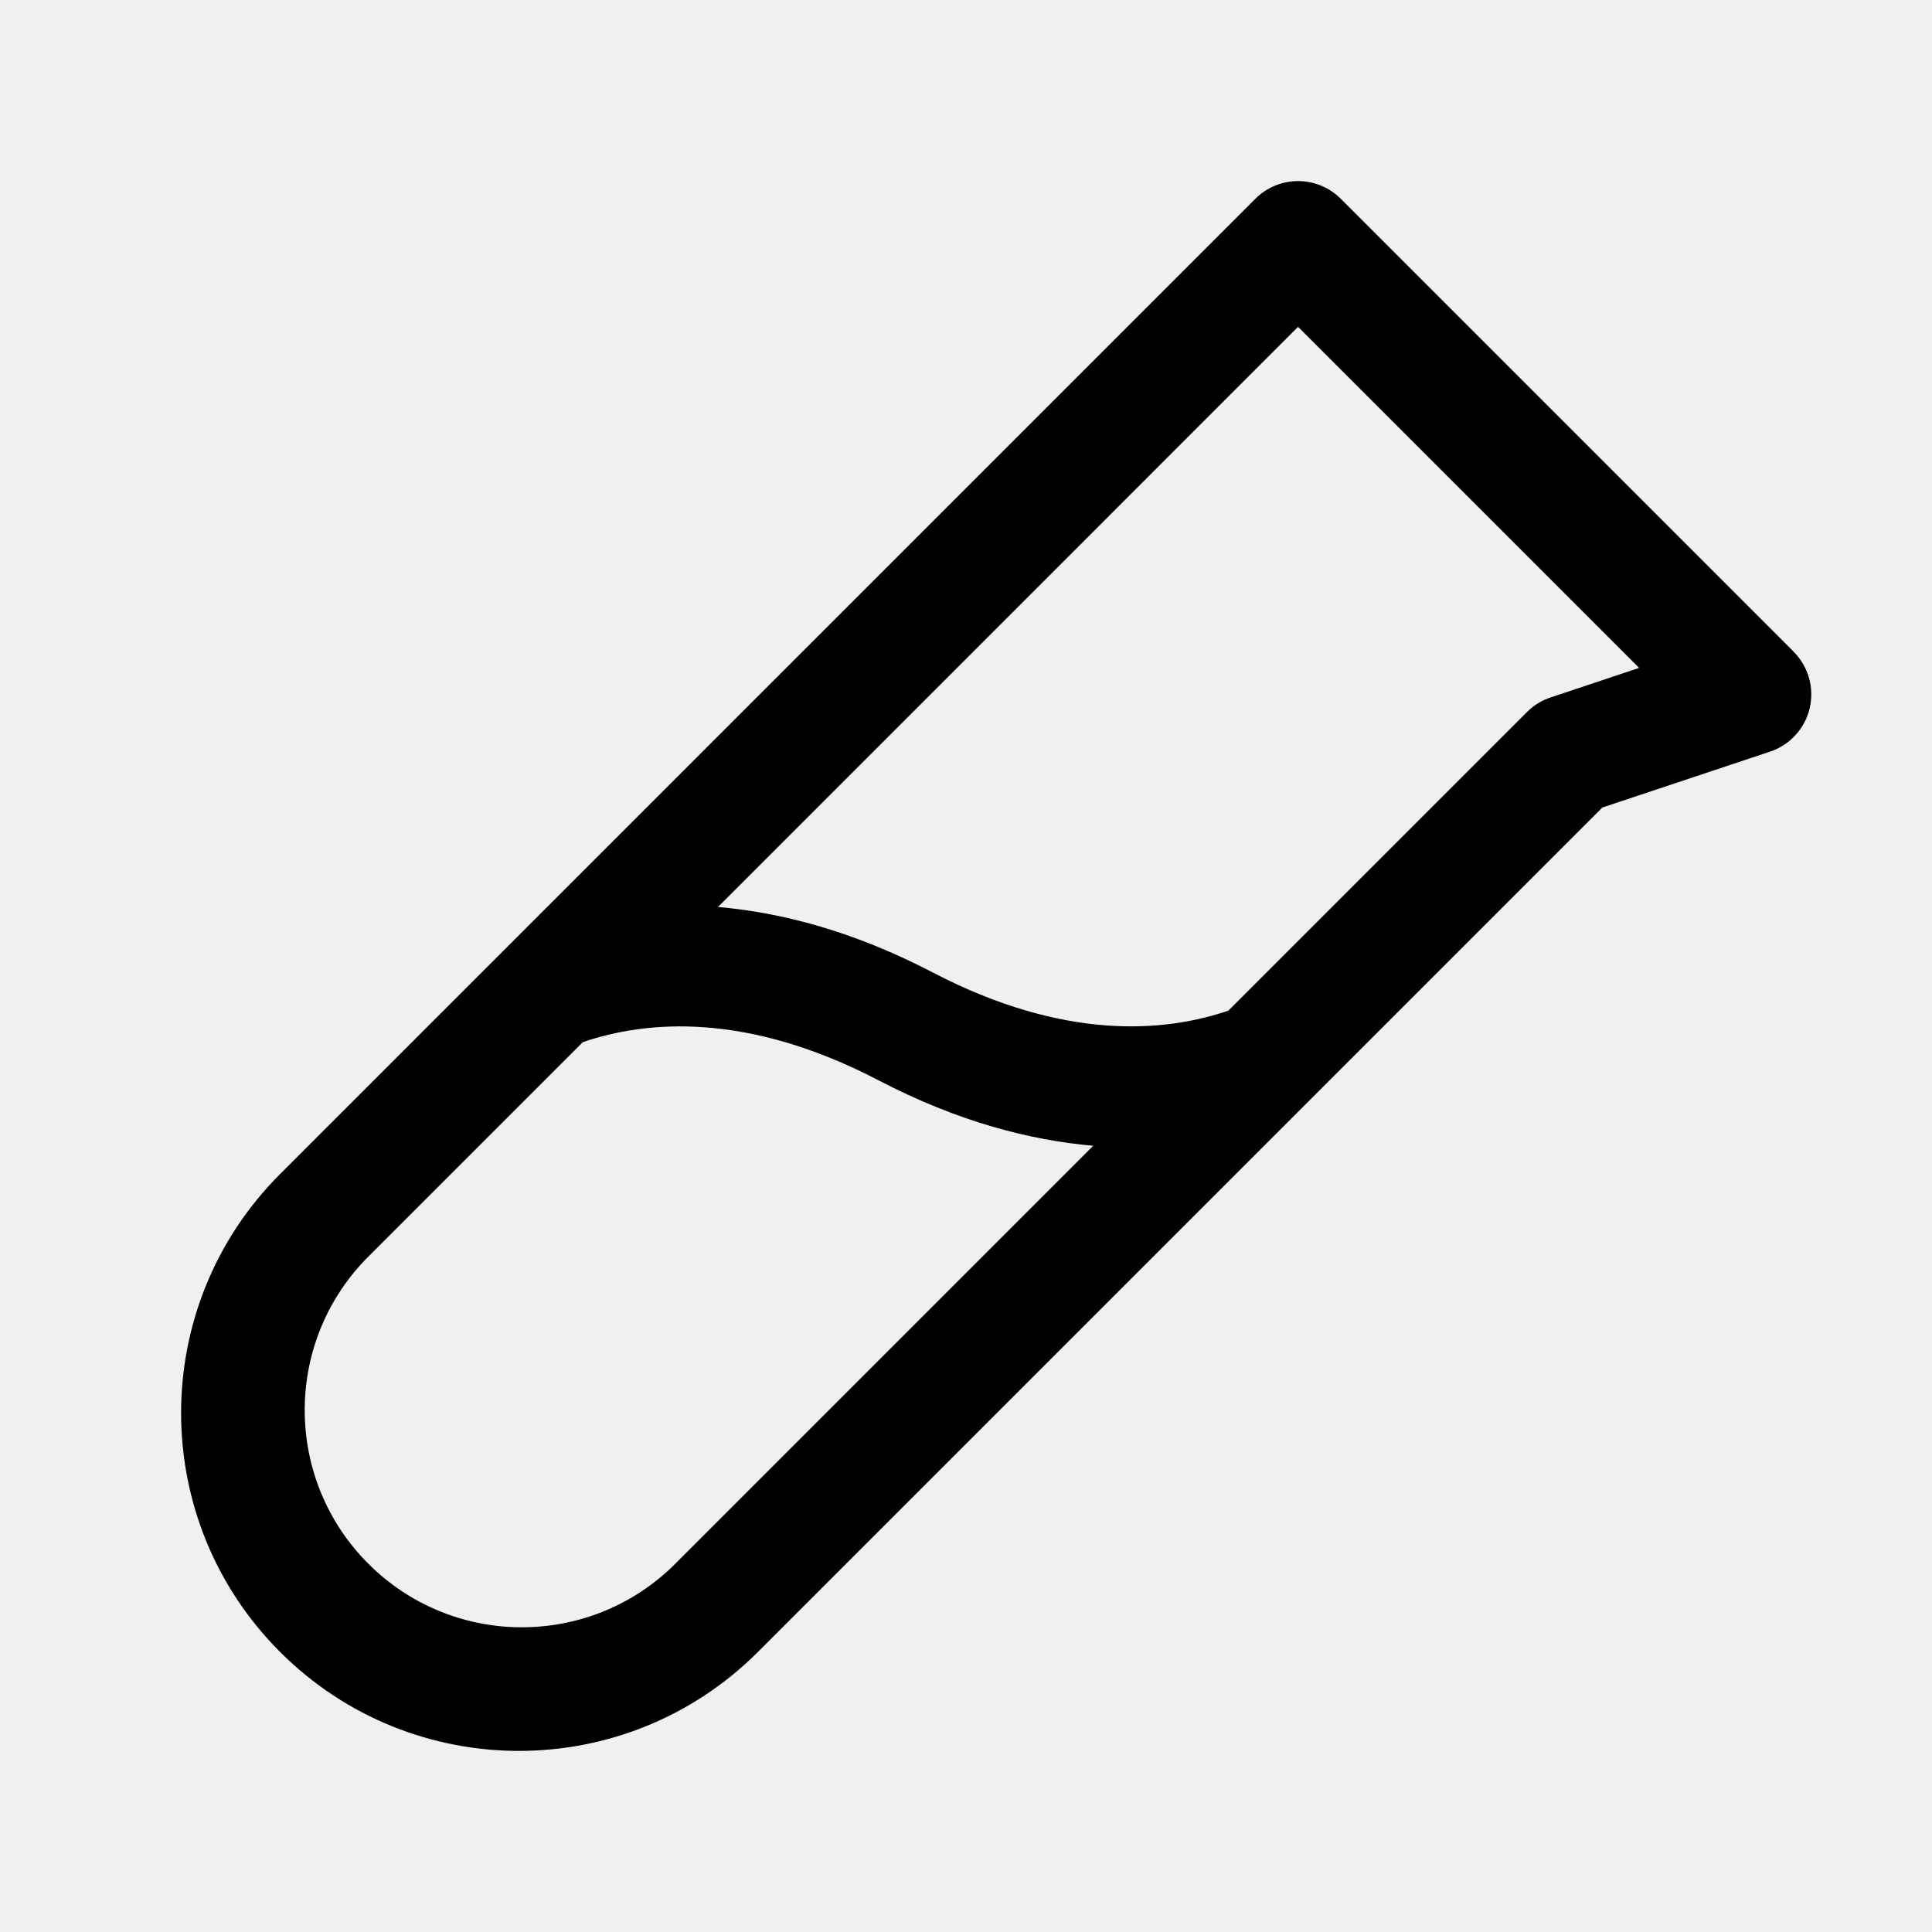
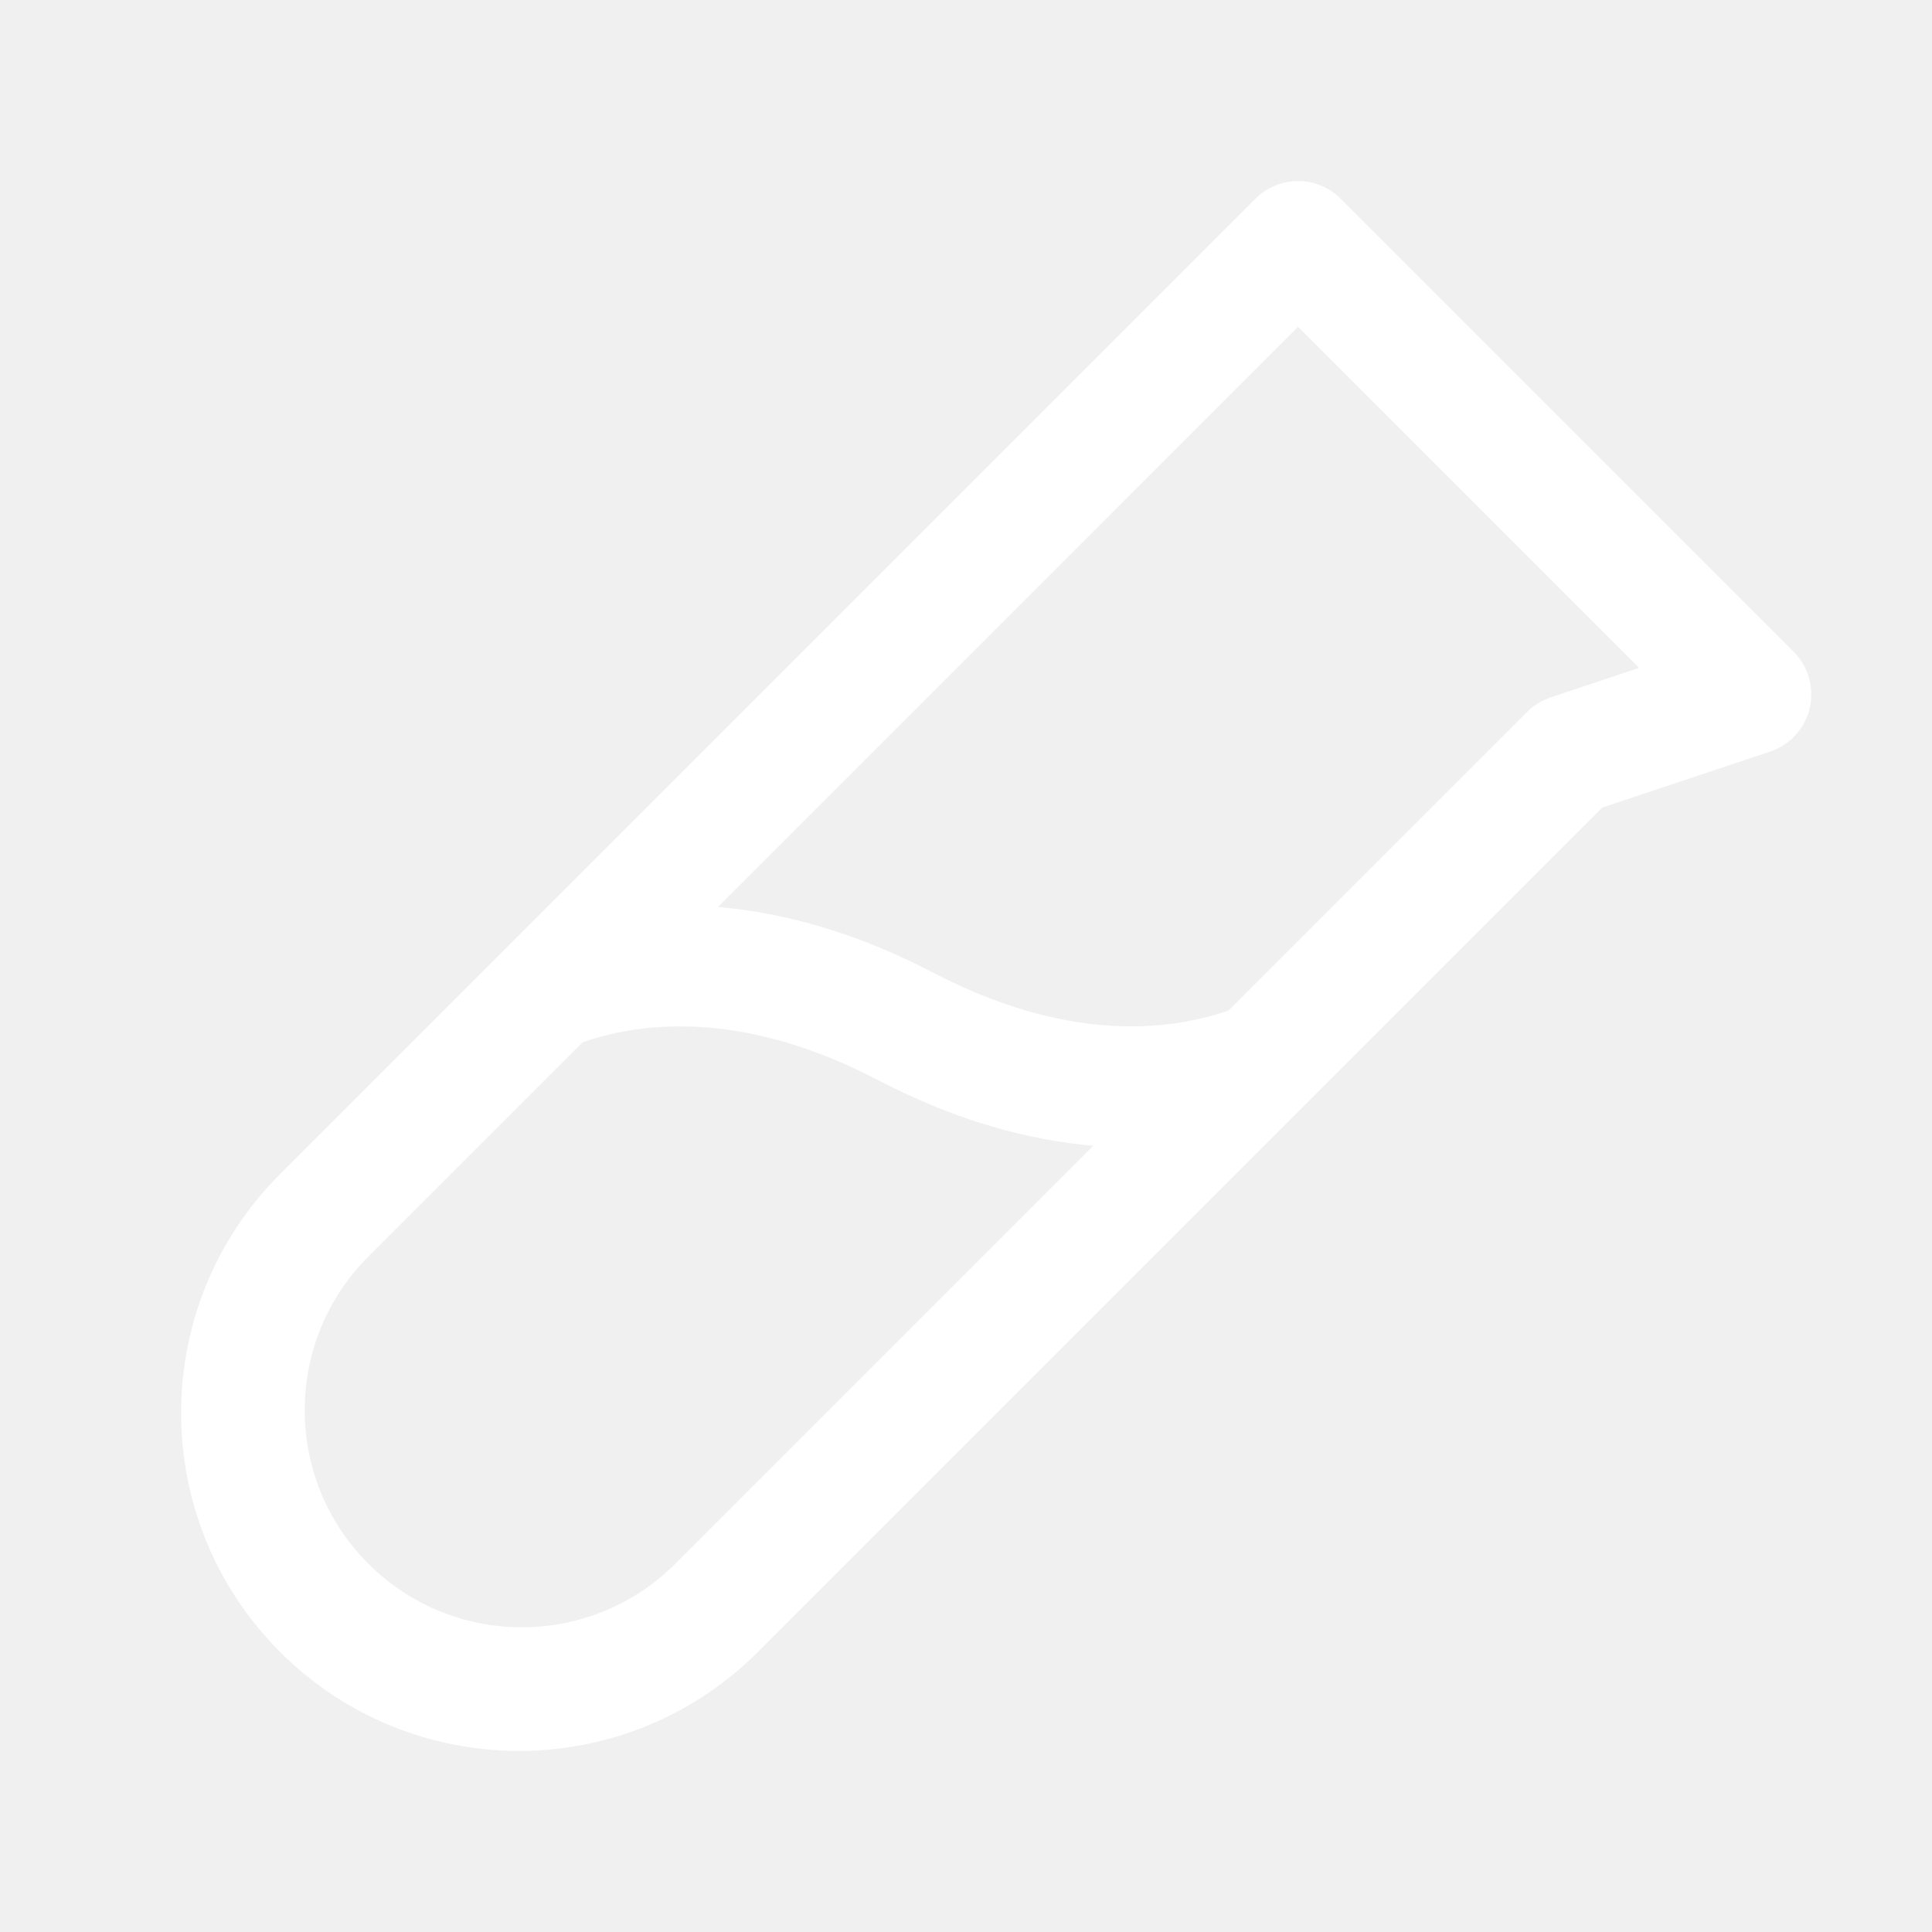
- <svg xmlns="http://www.w3.org/2000/svg" width="32" height="32" fill="#000000" viewBox="0 0 256 256">
+ <svg xmlns="http://www.w3.org/2000/svg" width="32" height="32" fill="#fff" viewBox="0 0 256 256">
  <path d="M237.66,86.34l-60-60a8,8,0,0,0-11.32,0L37.11,155.57a44.77,44.77,0,0,0,63.32,63.32L212.32,107l22.21-7.4a8,8,0,0,0,3.13-13.25ZM89.11,207.57a28.77,28.77,0,0,1-40.68-40.68l28.8-28.8c8.47-2.9,21.75-4,39.07,5,10.6,5.54,20.18,8,28.56,8.73ZM205.47,92.41a8,8,0,0,0-3.13,1.93l-39.57,39.57c-8.47,2.9-21.75,4-39.07-5-10.6-5.54-20.18-8-28.56-8.73L172,43.31,217.19,88.5Z" />
</svg>
